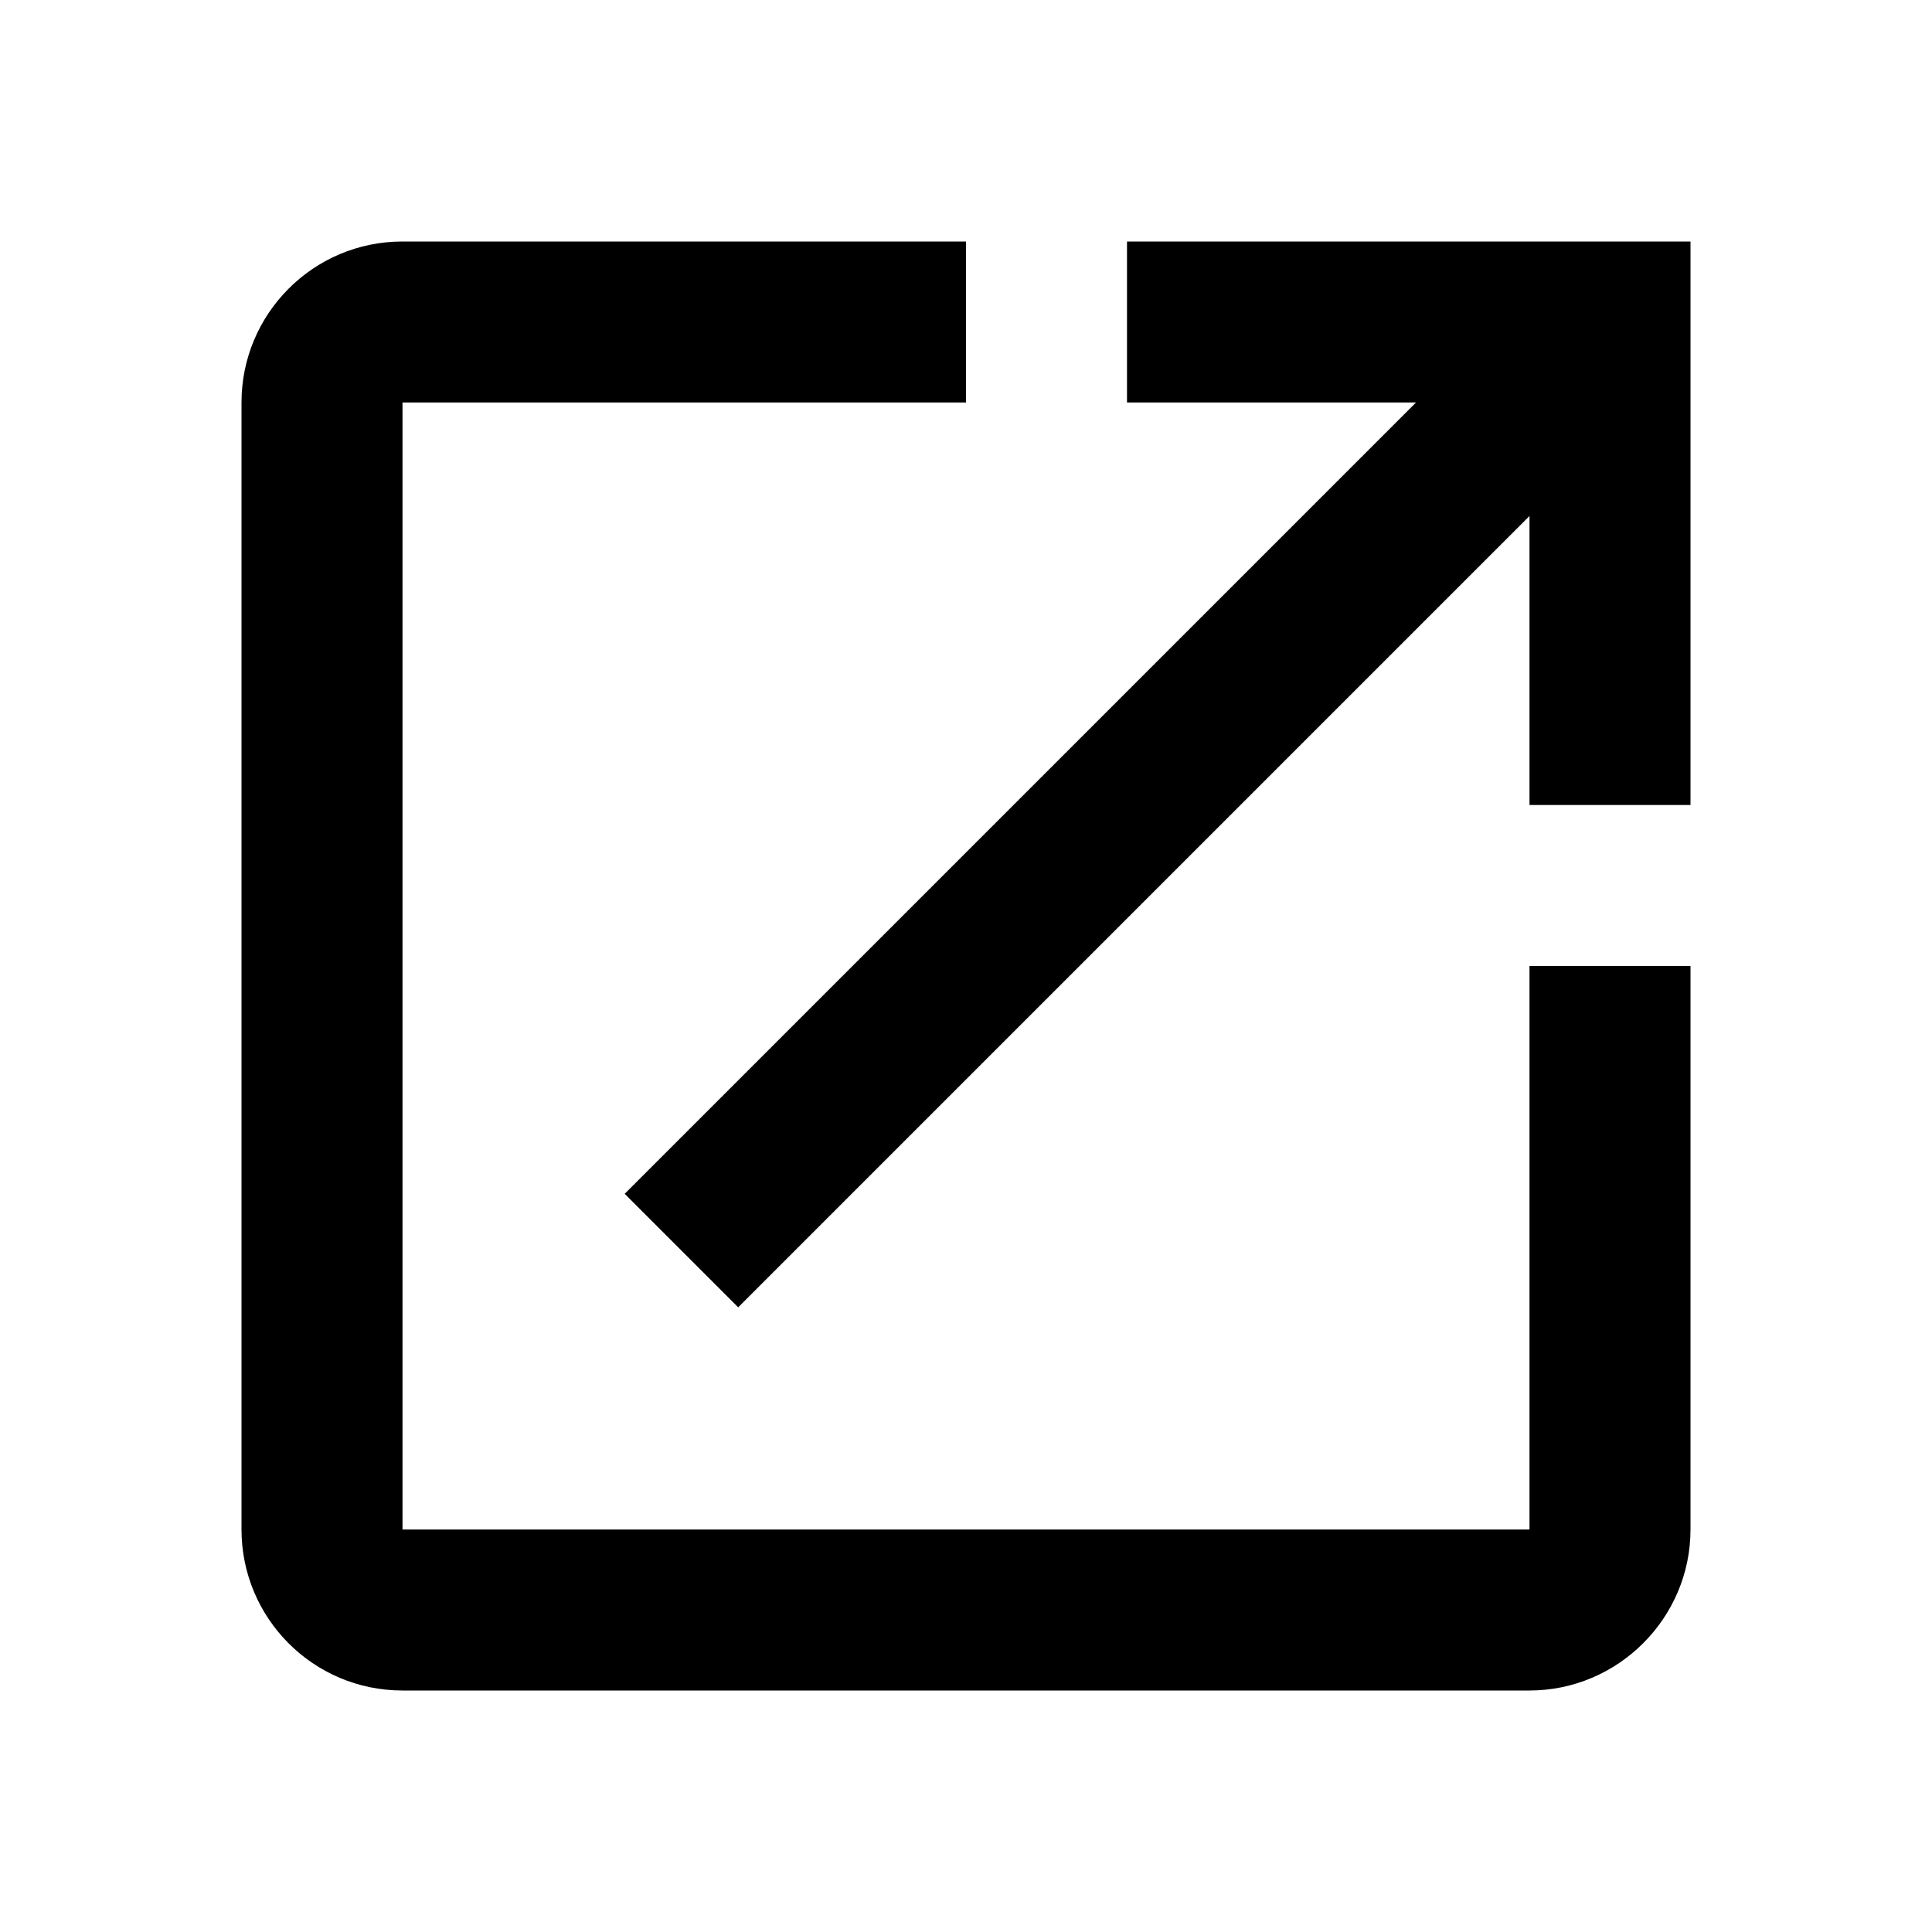
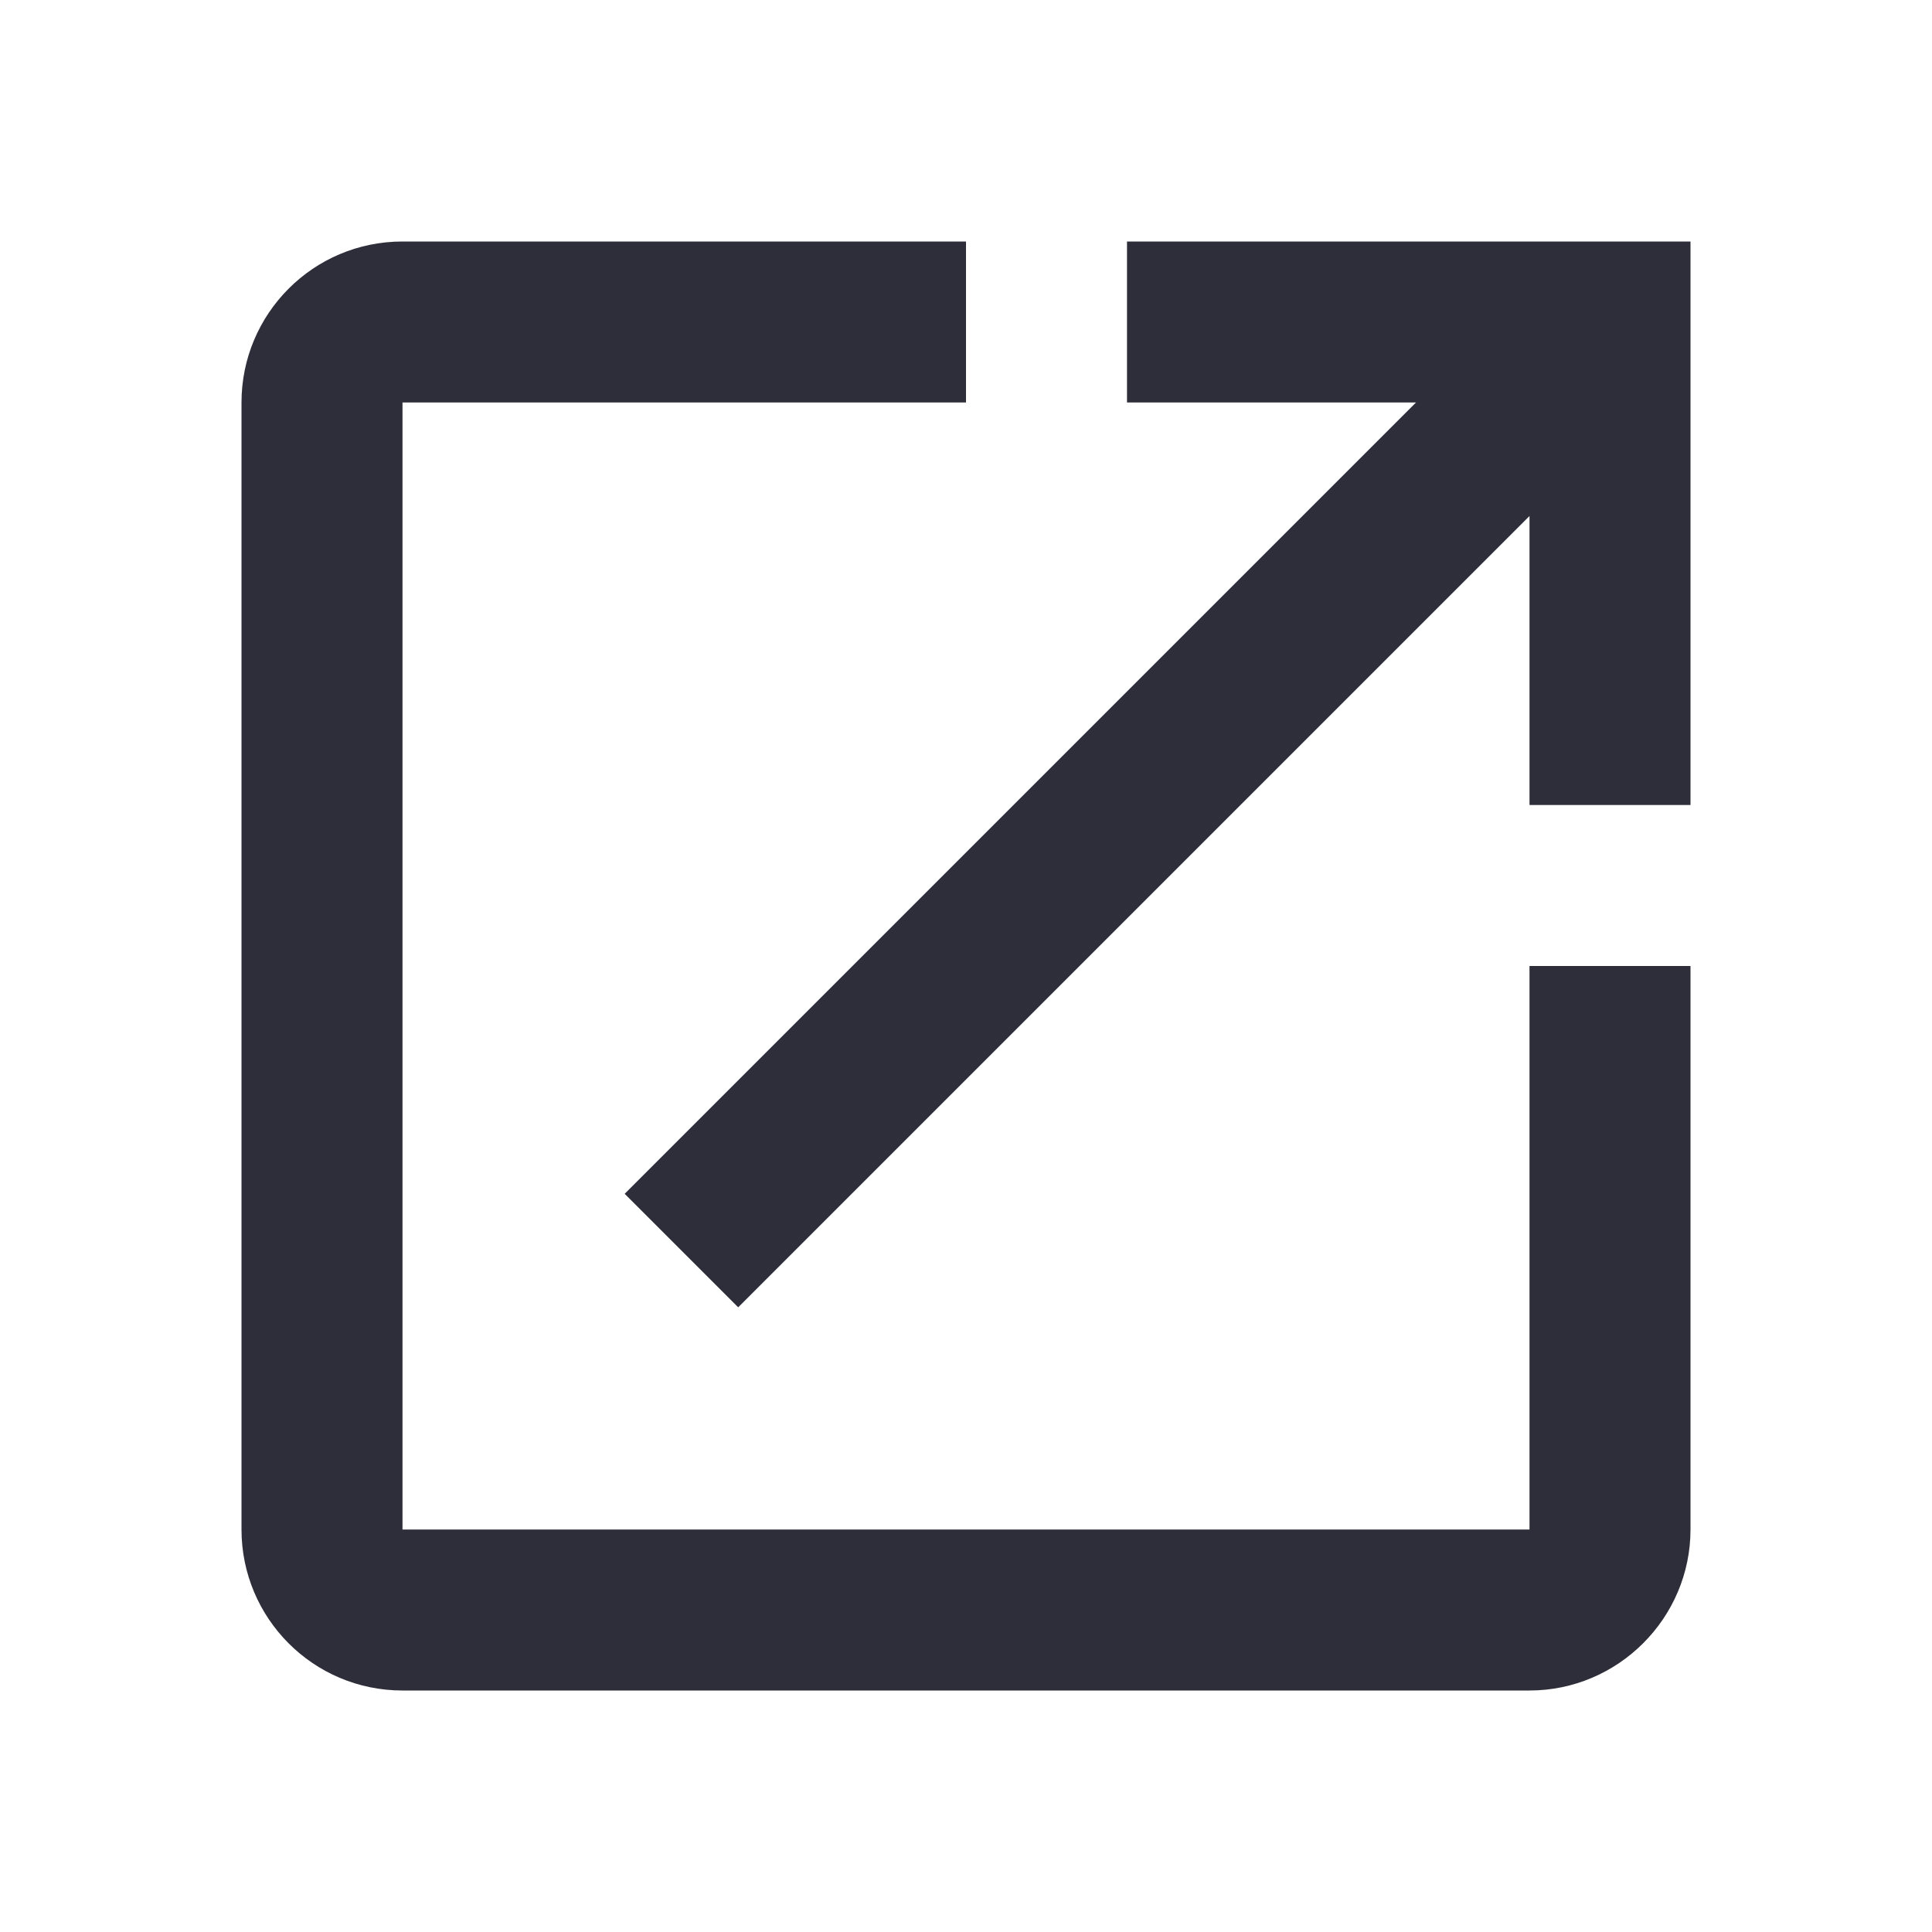
- <svg xmlns="http://www.w3.org/2000/svg" viewBox="0 0 24 24" fill="black" width="18px" height="18px">
+ <svg xmlns="http://www.w3.org/2000/svg" viewBox="0 0 24 24" fill="#2E2E3A" width="30px" height="30px">
  <path d="M0 0h24v24H0z" fill="none" />
  <path d="M19 19H5V5h7V3H5c-1.11 0-2 .9-2 2v14c0 1.1.89 2 2 2h14c1.1 0 2-.9 2-2v-7h-2v7zM14 3v2h3.59l-9.83 9.83 1.41 1.41L19 6.41V10h2V3h-7z" />
</svg>
